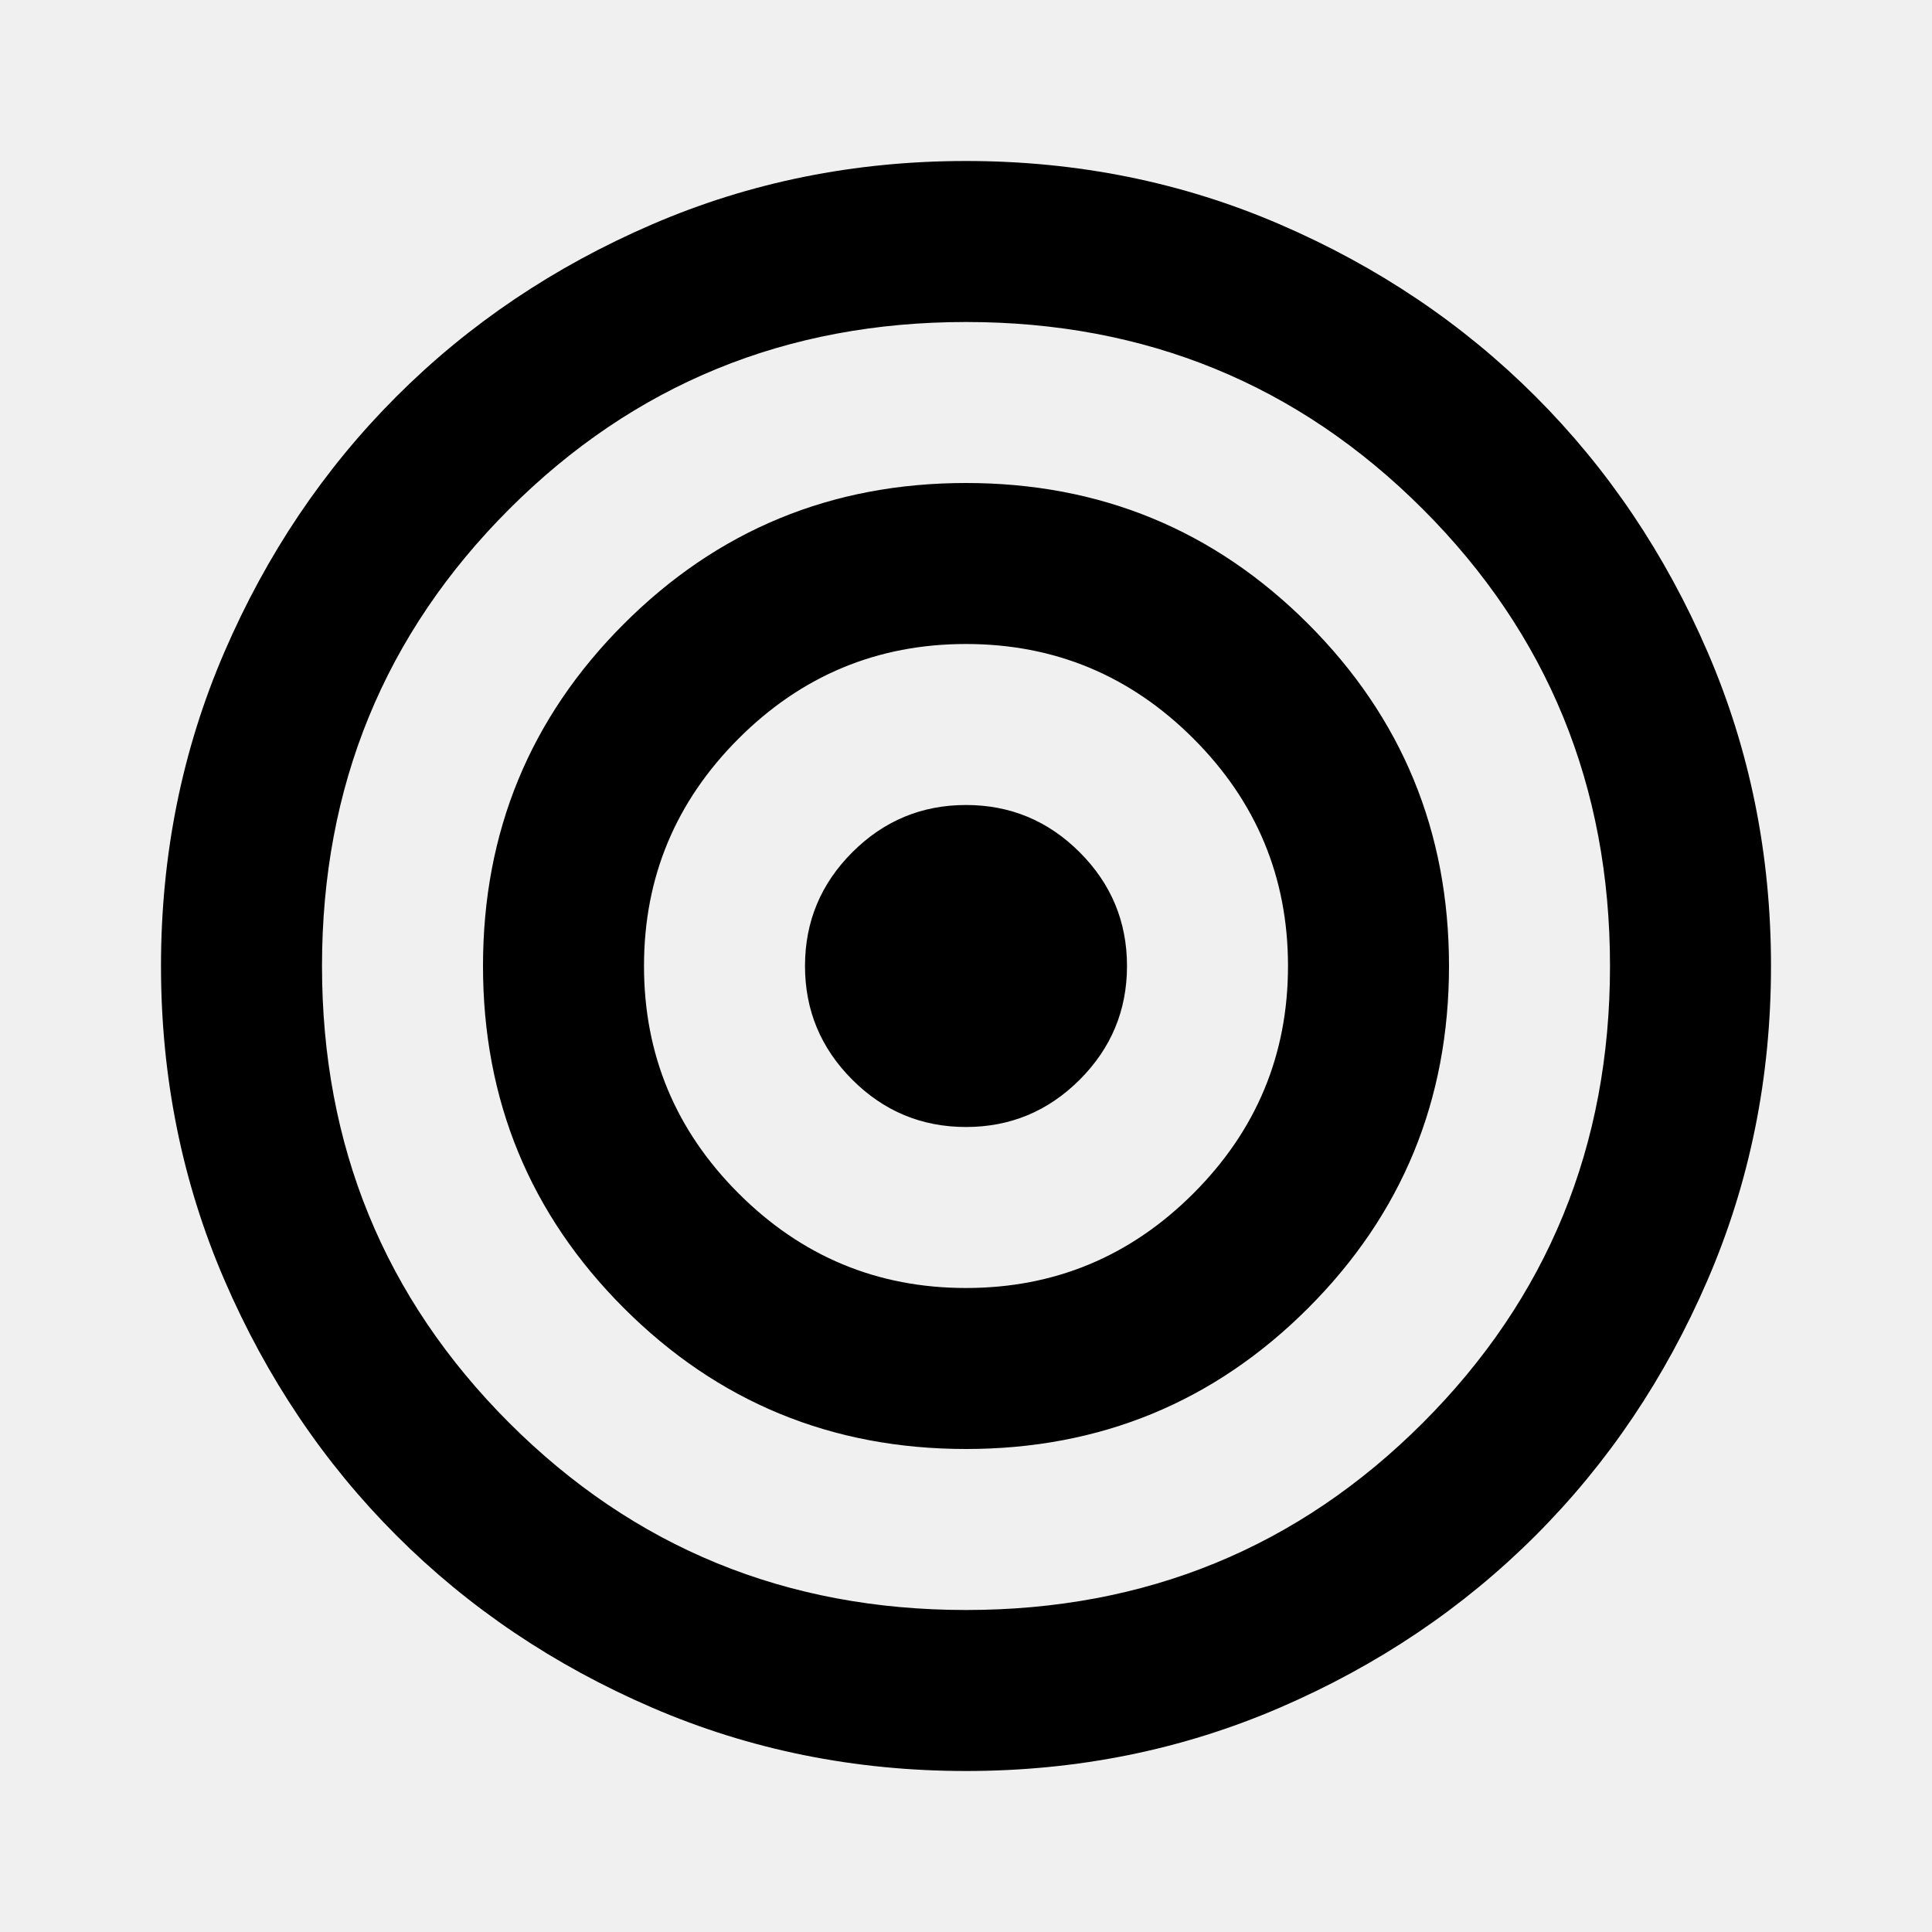
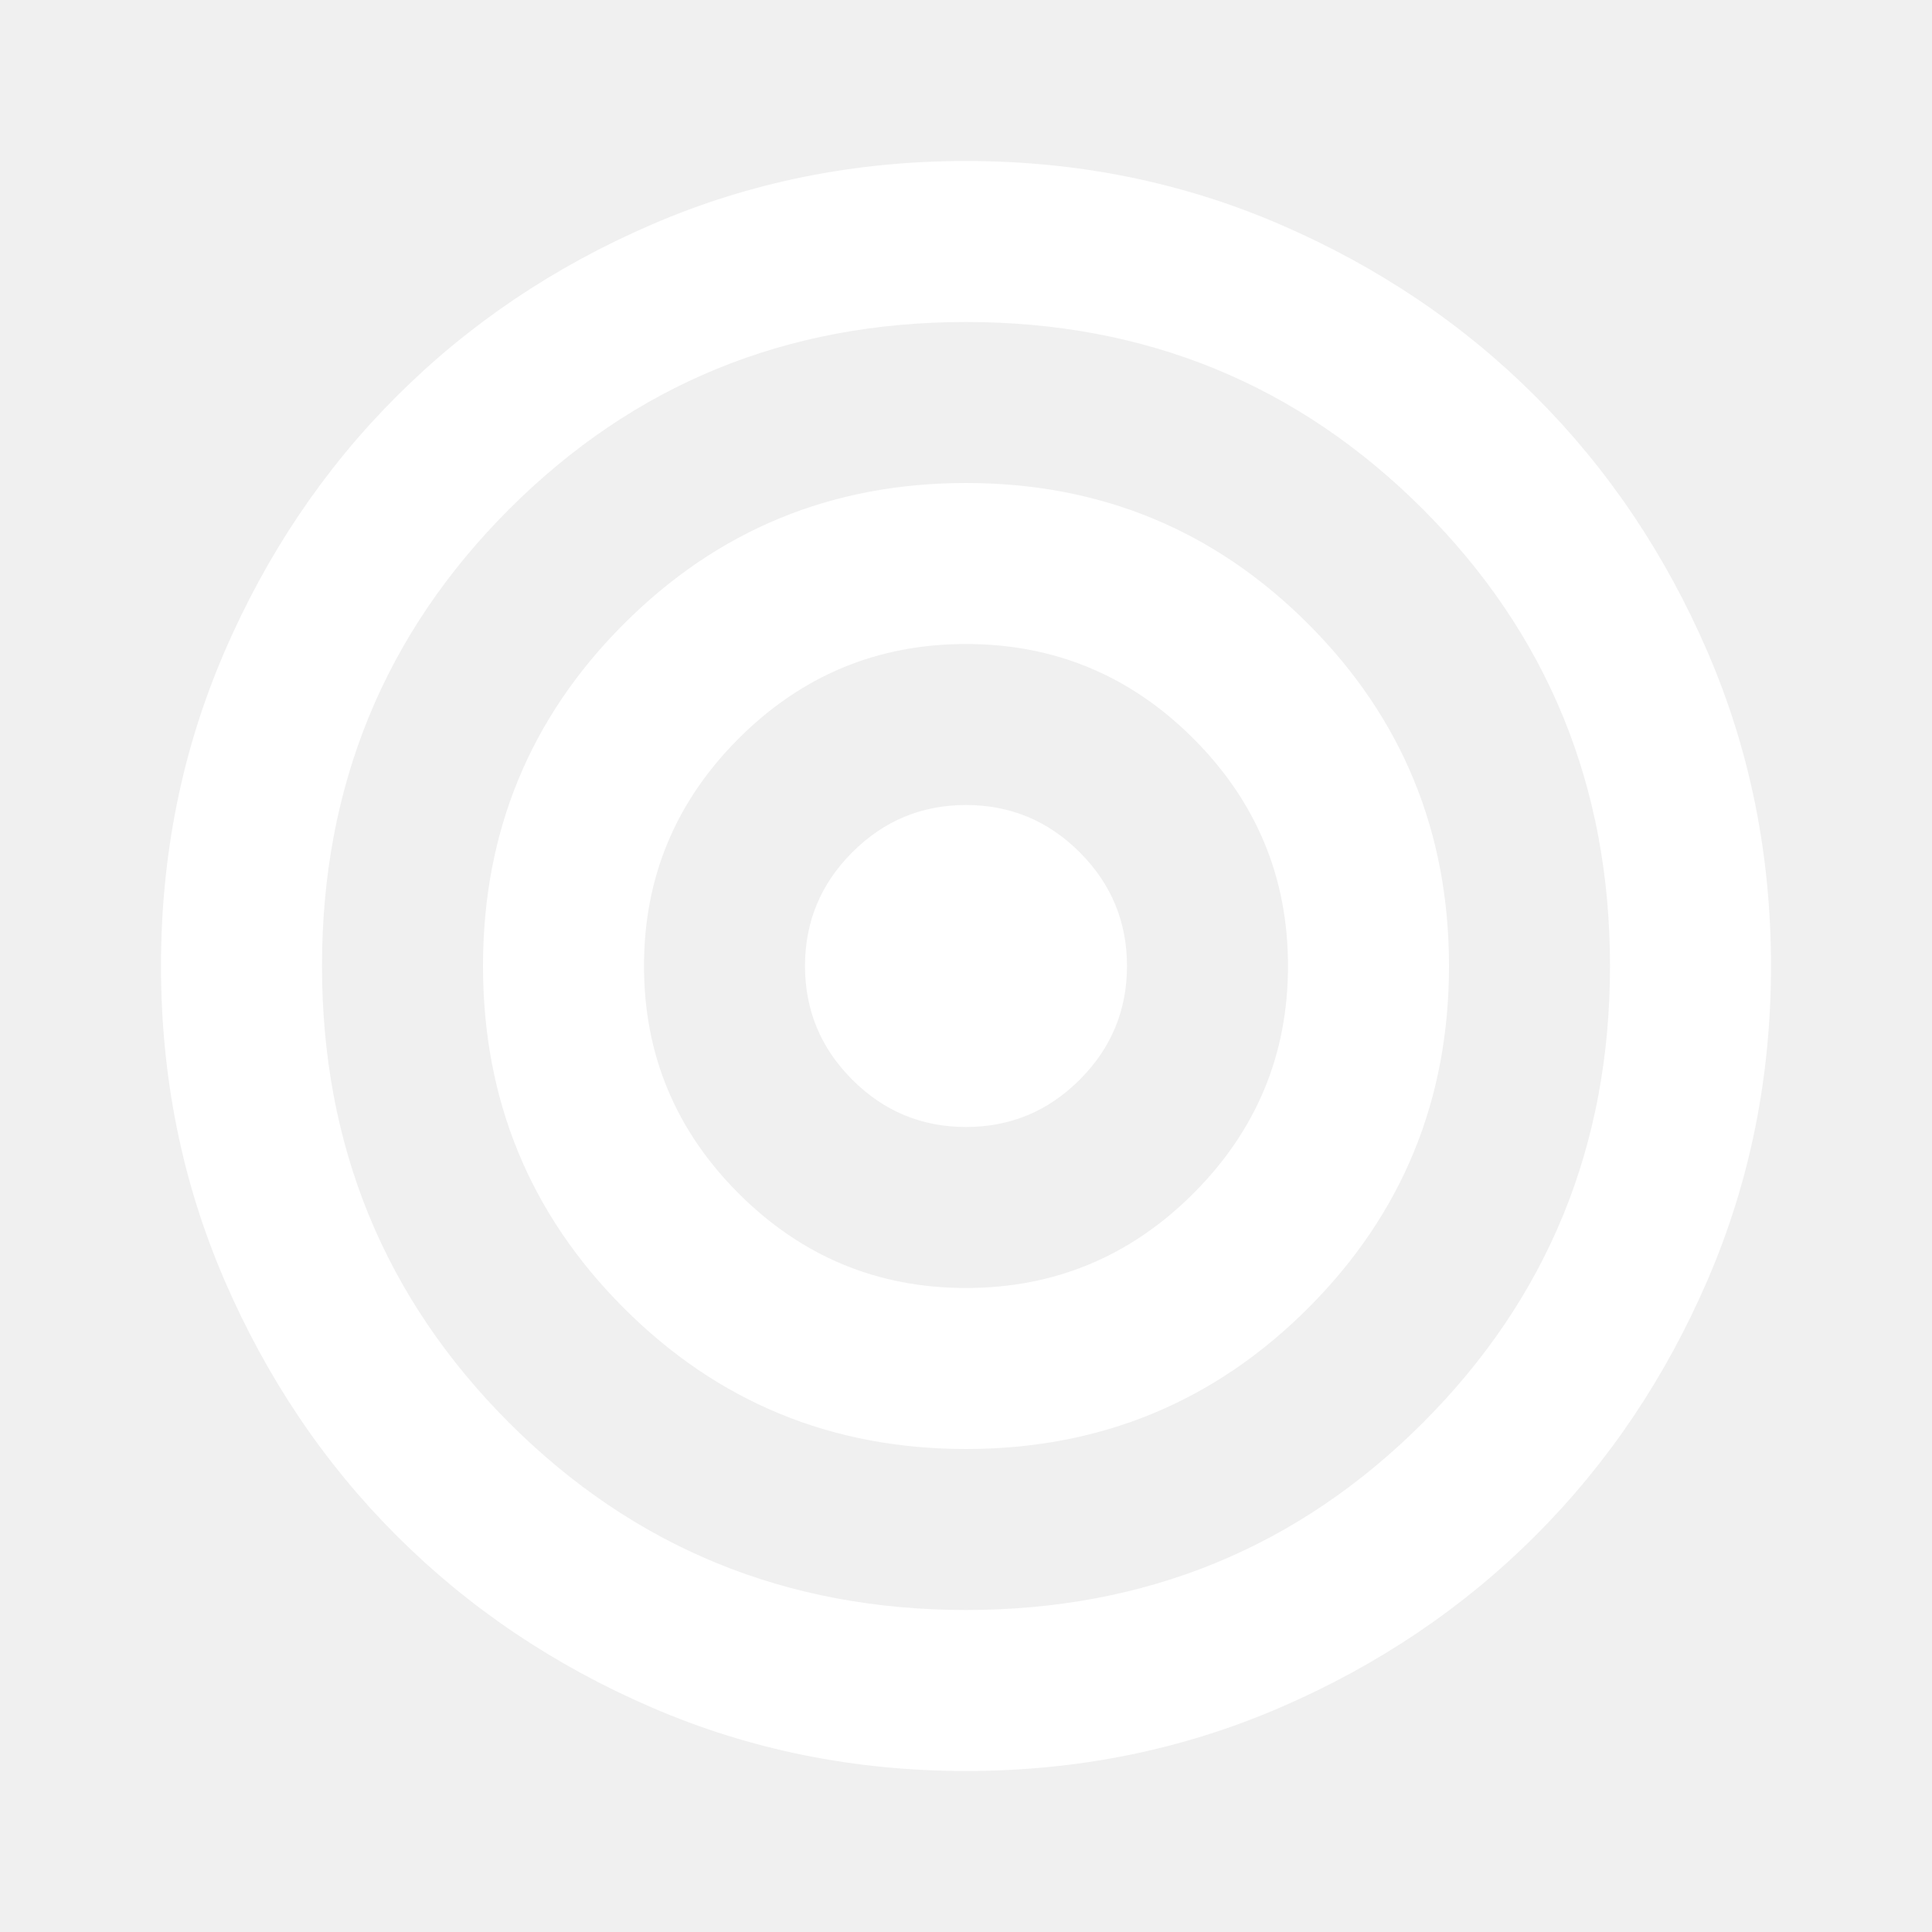
<svg xmlns="http://www.w3.org/2000/svg" height="24" viewBox="0 -960 960 960" width="24">
-   <path d="M480-80q-83 0-156-31.5T197-197q-54-54-85.5-127T80-480q0-83 31.5-156T197-763q54-54 127-85.5T480-880q83 0 156 31.5T763-763q54 54 85.5 127T880-480q0 83-31.5 156T763-197q-54 54-127 85.5T480-80Zm0-80q134 0 227-93t93-227q0-134-93-227t-227-93q-134 0-227 93t-93 227q0 134 93 227t227 93Zm0-80q-100 0-170-70t-70-170q0-100 70-170t170-70q100 0 170 70t70 170q0 100-70 170t-170 70Zm0-80q66 0 113-47t47-113q0-66-47-113t-113-47q-66 0-113 47t-47 113q0 66 47 113t113 47Zm0-80q-33 0-56.5-23.5T400-480q0-33 23.5-56.5T480-560q33 0 56.5 23.5T560-480q0 33-23.5 56.5T480-400Z" />
+   <path d="M480-80q-83 0-156-31.5T197-197q-54-54-85.5-127T80-480q0-83 31.5-156T197-763q54-54 127-85.5T480-880q83 0 156 31.5T763-763q54 54 85.5 127T880-480q0 83-31.5 156T763-197q-54 54-127 85.5T480-80Zm0-80q134 0 227-93t93-227q0-134-93-227t-227-93q-134 0-227 93t-93 227q0 134 93 227t227 93Zm0-80q-100 0-170-70t-70-170q0-100 70-170t170-70q100 0 170 70t70 170q0 100-70 170t-170 70Zm0-80q66 0 113-47t47-113q0-66-47-113t-113-47q-66 0-113 47t-47 113q0 66 47 113t113 47Zm0-80q-33 0-56.5-23.5T400-480q0-33 23.5-56.5T480-560q33 0 56.5 23.5T560-480q0 33-23.5 56.5T480-400Z" fill="white" />
</svg>
